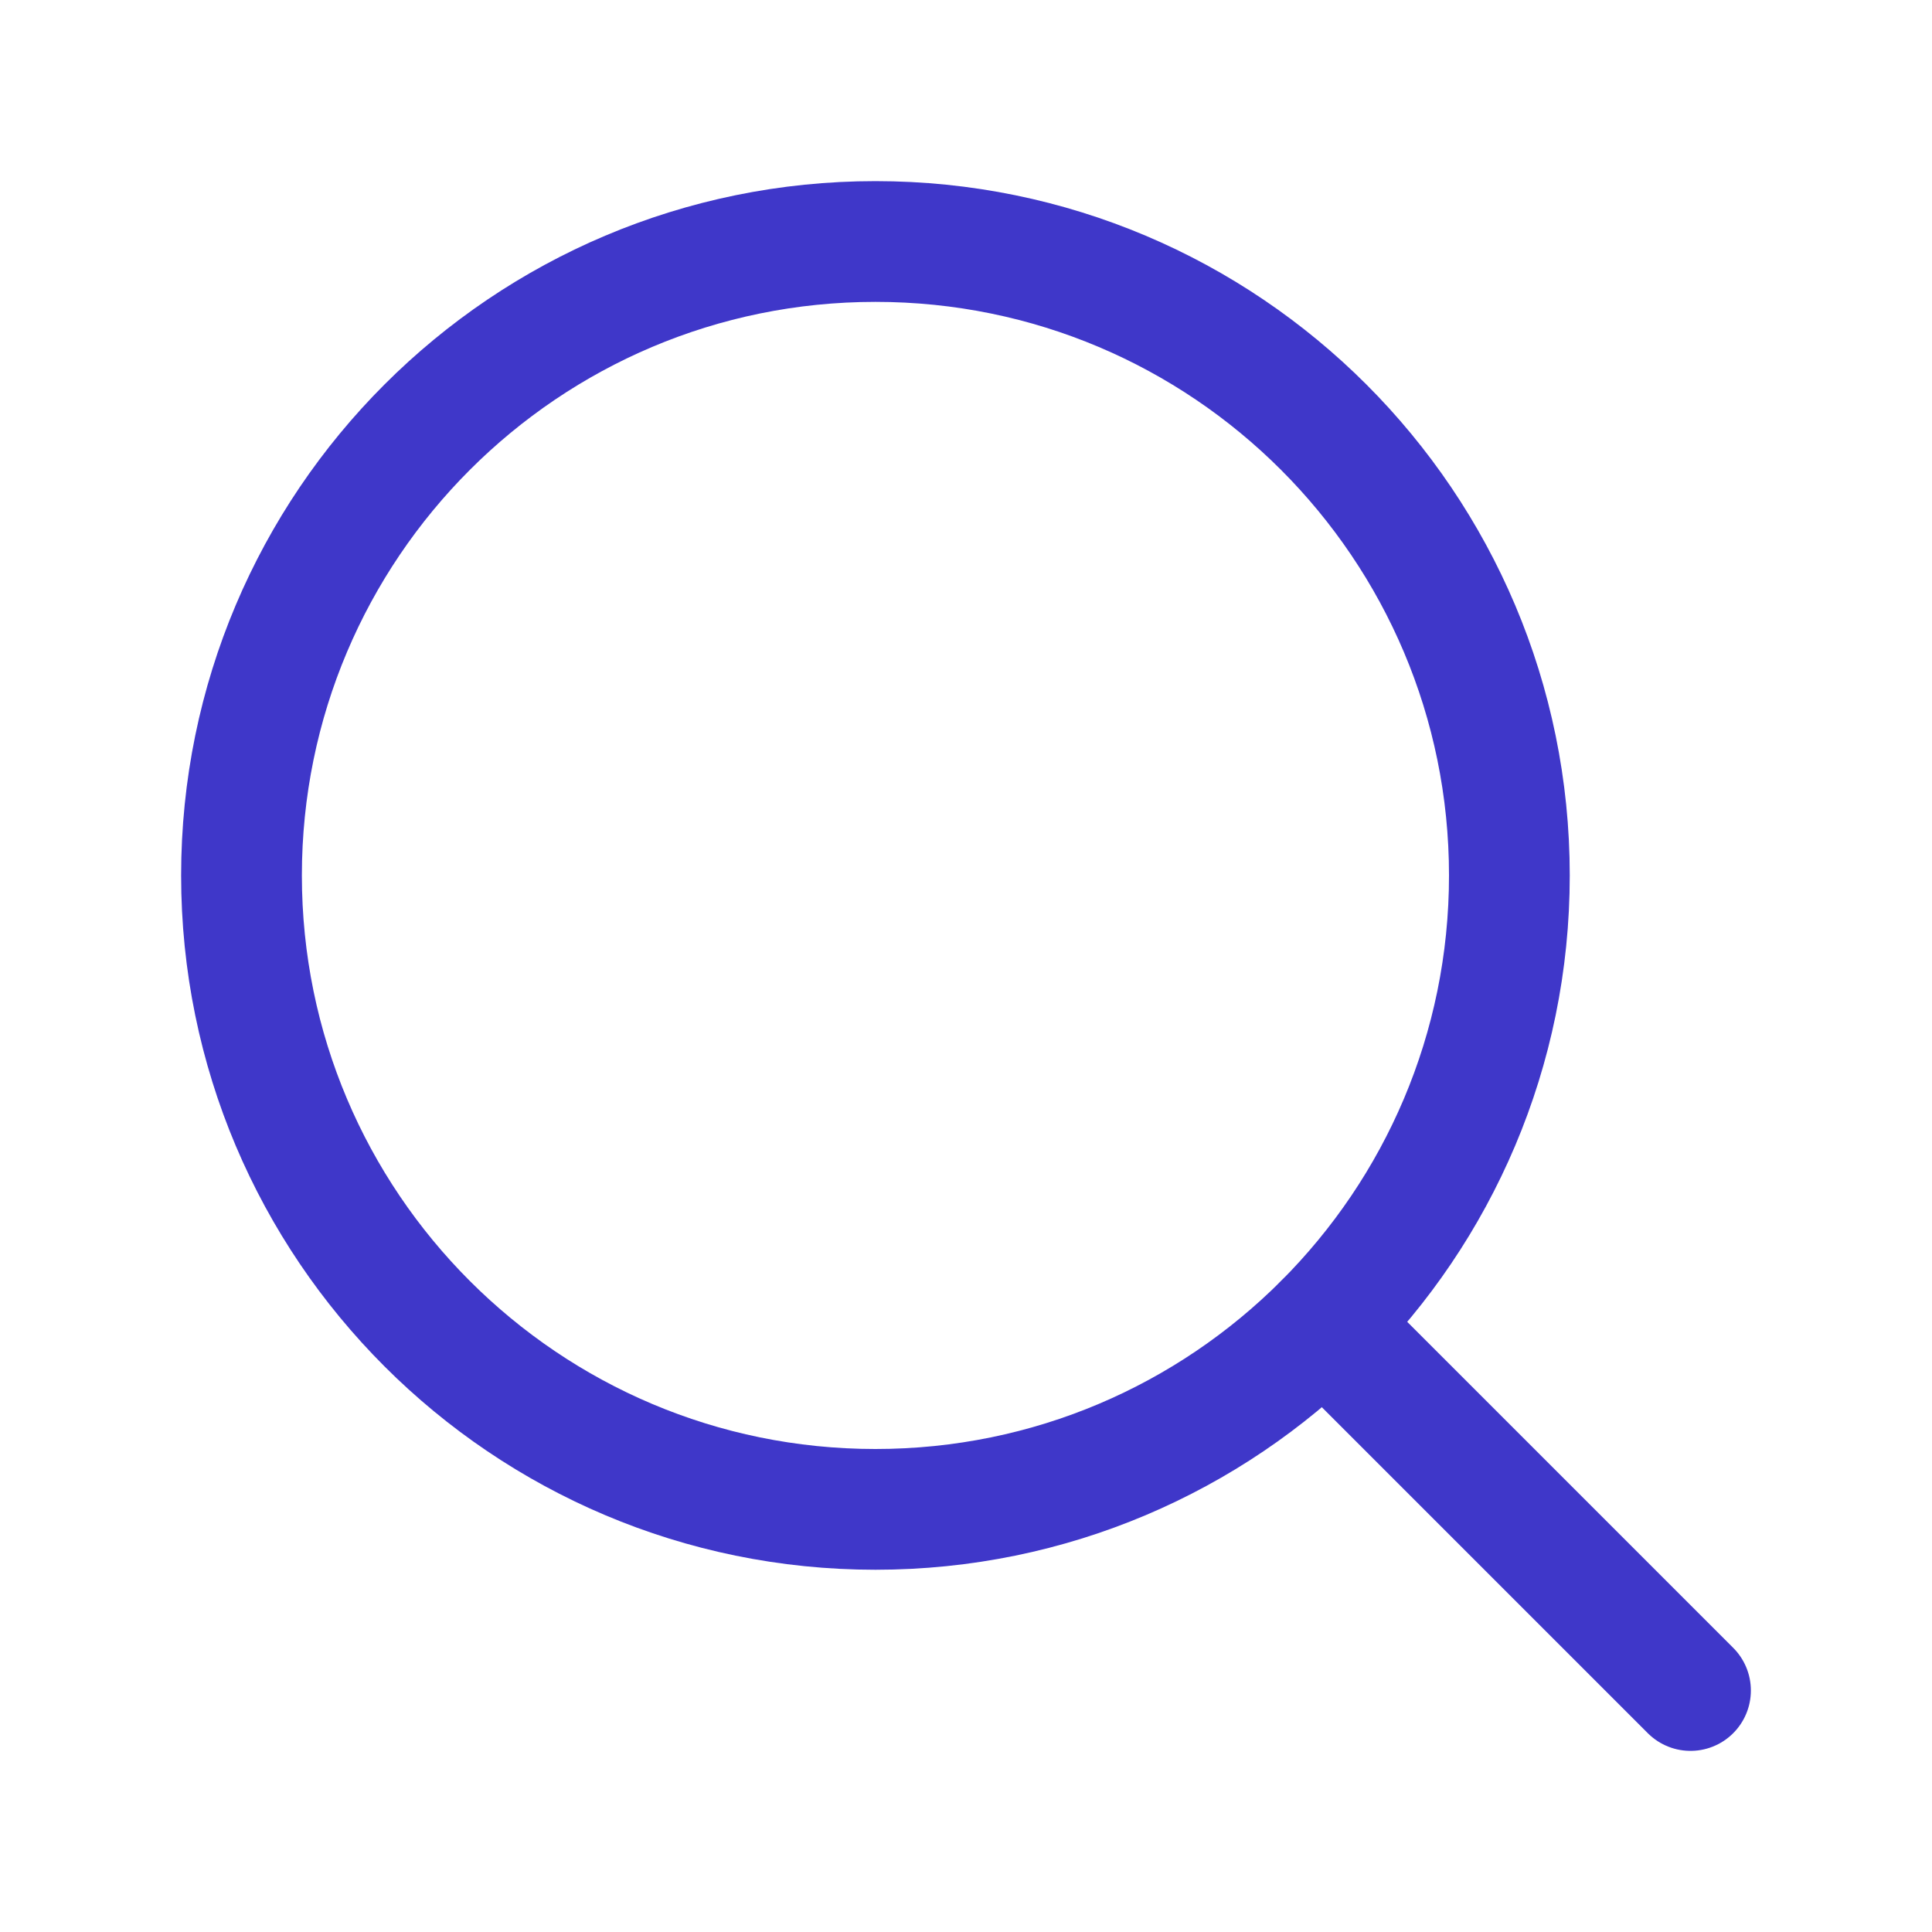
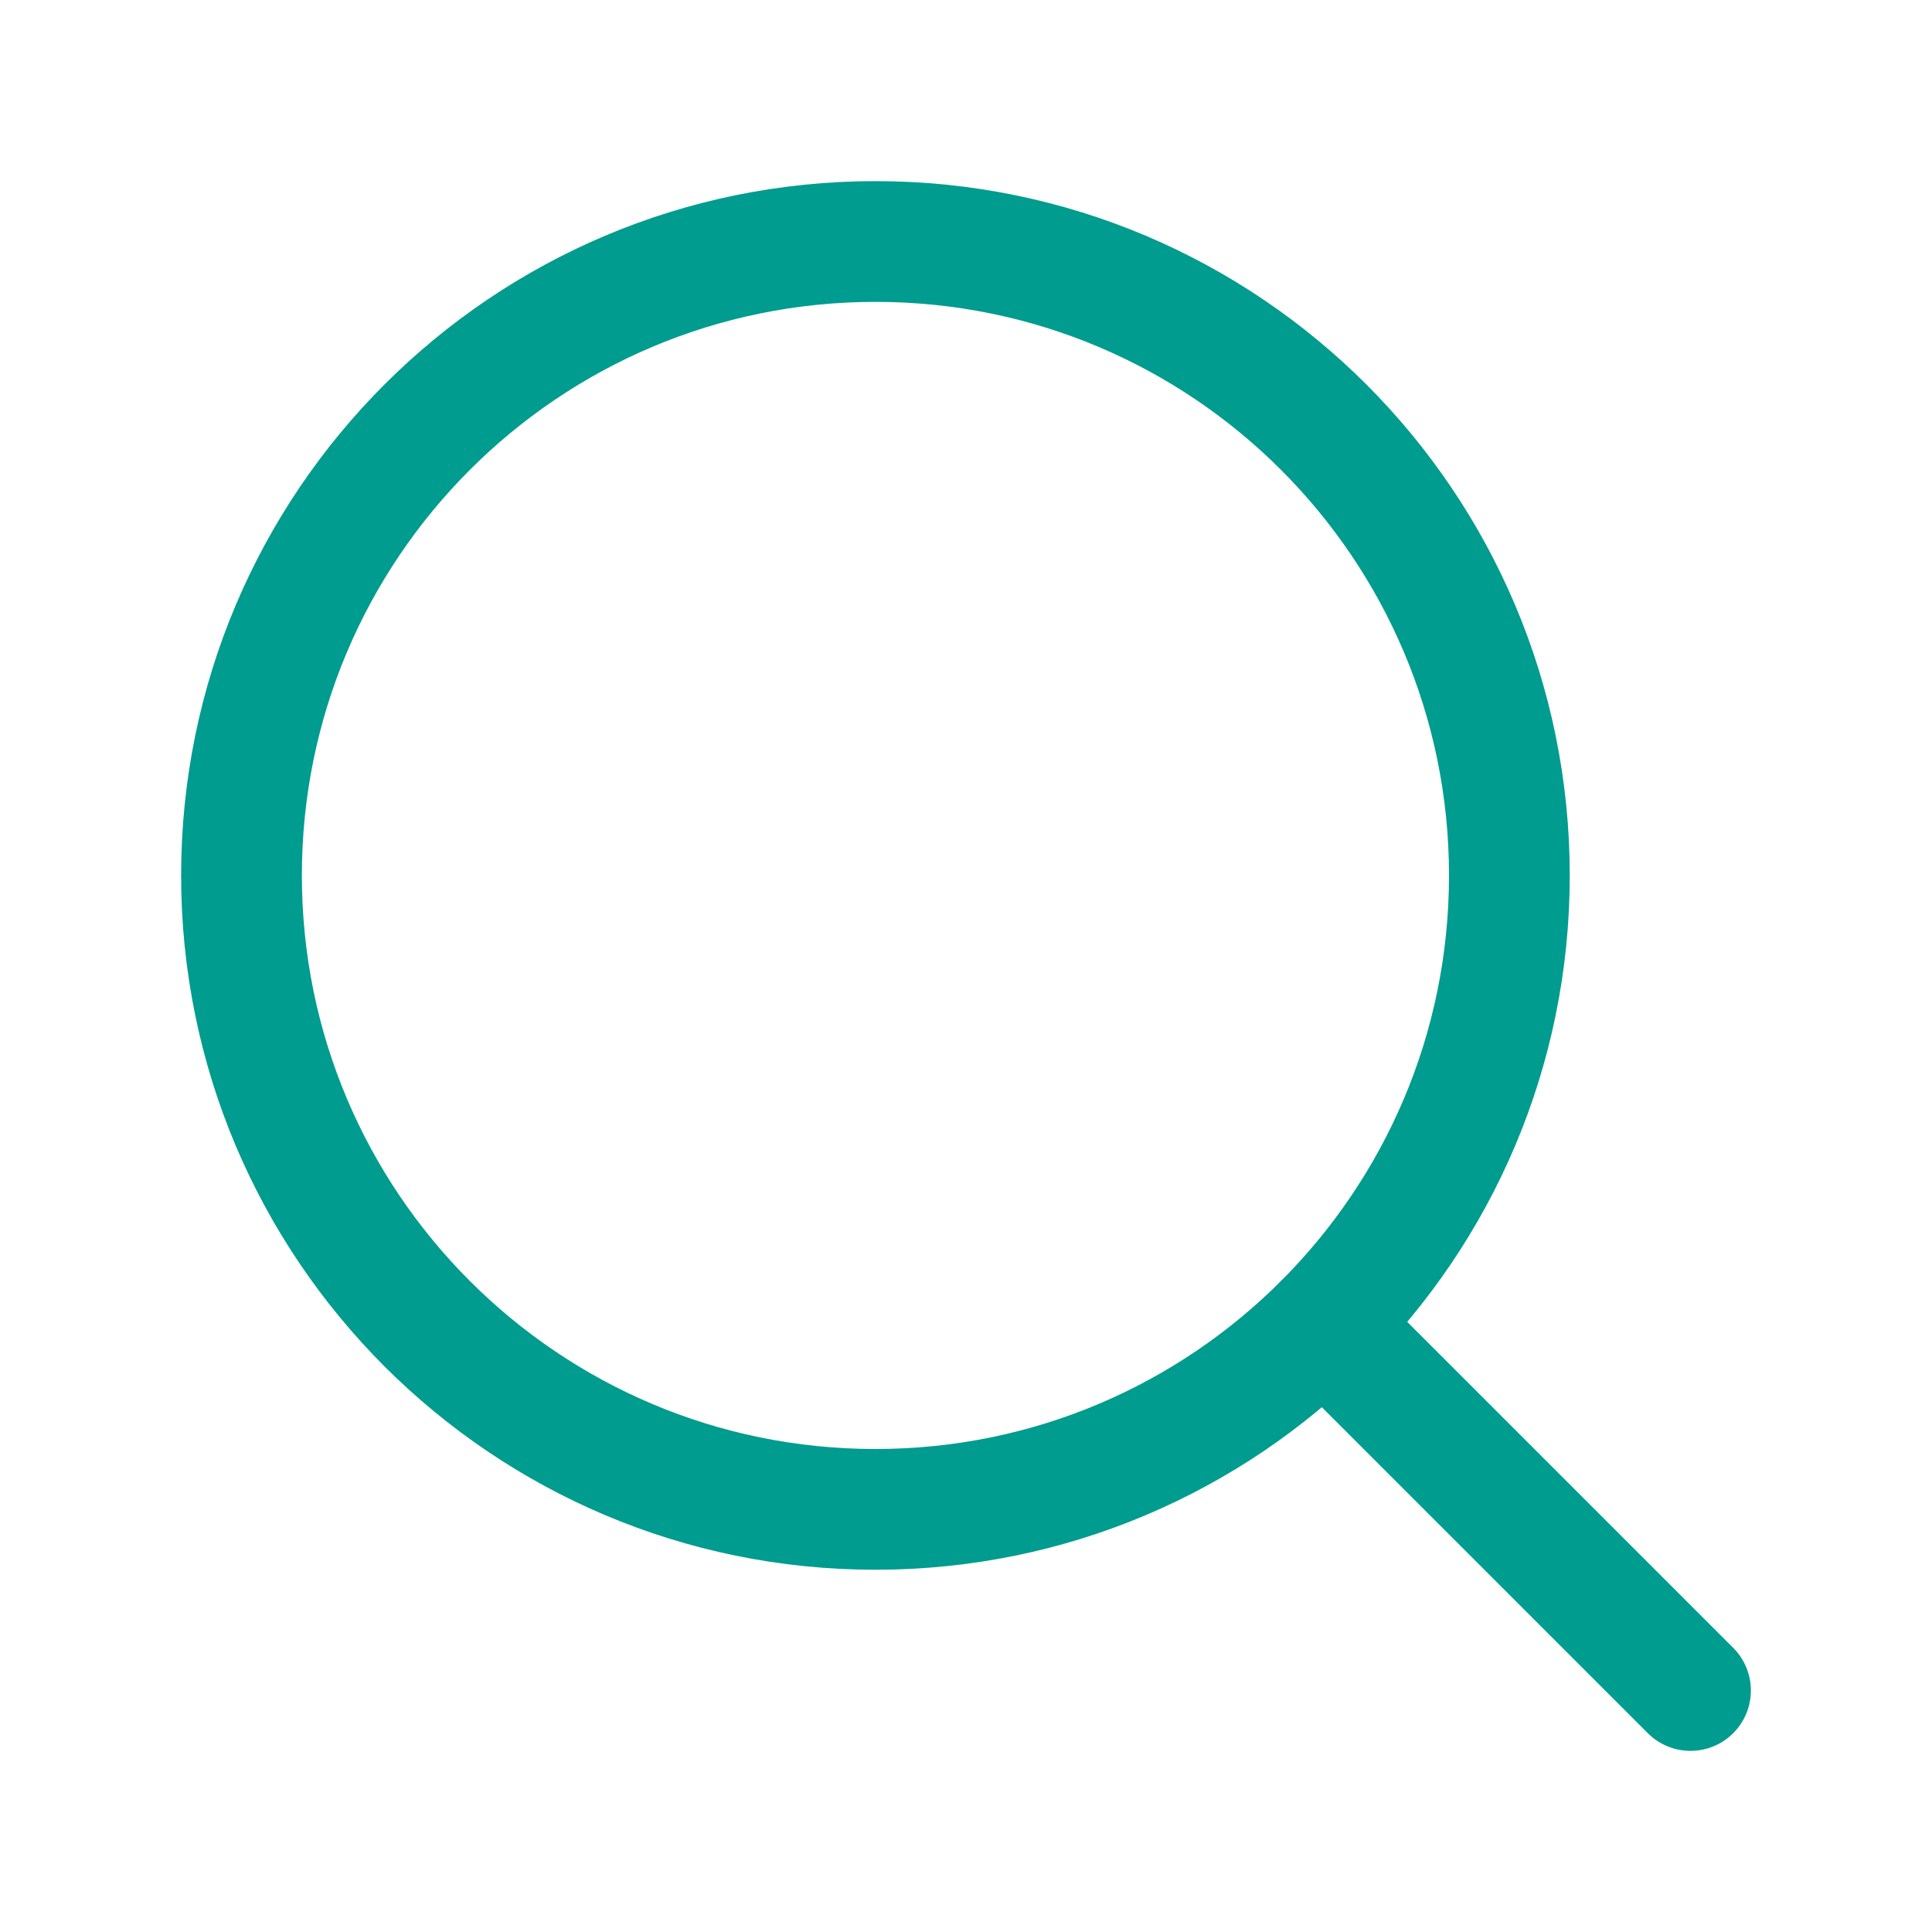
- <svg xmlns="http://www.w3.org/2000/svg" width="192" height="192" fill="#3f37c9" viewBox="0 0 256 256">
+ <svg xmlns="http://www.w3.org/2000/svg" width="192" height="192" fill="#009c8f" viewBox="0 0 256 256">
  <rect width="256" height="256" fill="none" />
-   <circle cx="116" cy="116" r="84" fill="none" stroke="#3f37c9" stroke-linecap="round" stroke-linejoin="round" stroke-width="16" />
-   <line x1="175.4" y1="175.4" x2="224" y2="224" fill="none" stroke="#3f37c9" stroke-linecap="round" stroke-linejoin="round" stroke-width="16" />
+   <circle cx="116" cy="116" r="84" fill="none" stroke="#009c8f" stroke-linecap="round" stroke-linejoin="round" stroke-width="16" />
+   <line x1="175.4" y1="175.4" x2="224" y2="224" fill="none" stroke="#009c8f" stroke-linecap="round" stroke-linejoin="round" stroke-width="16" />
</svg>
